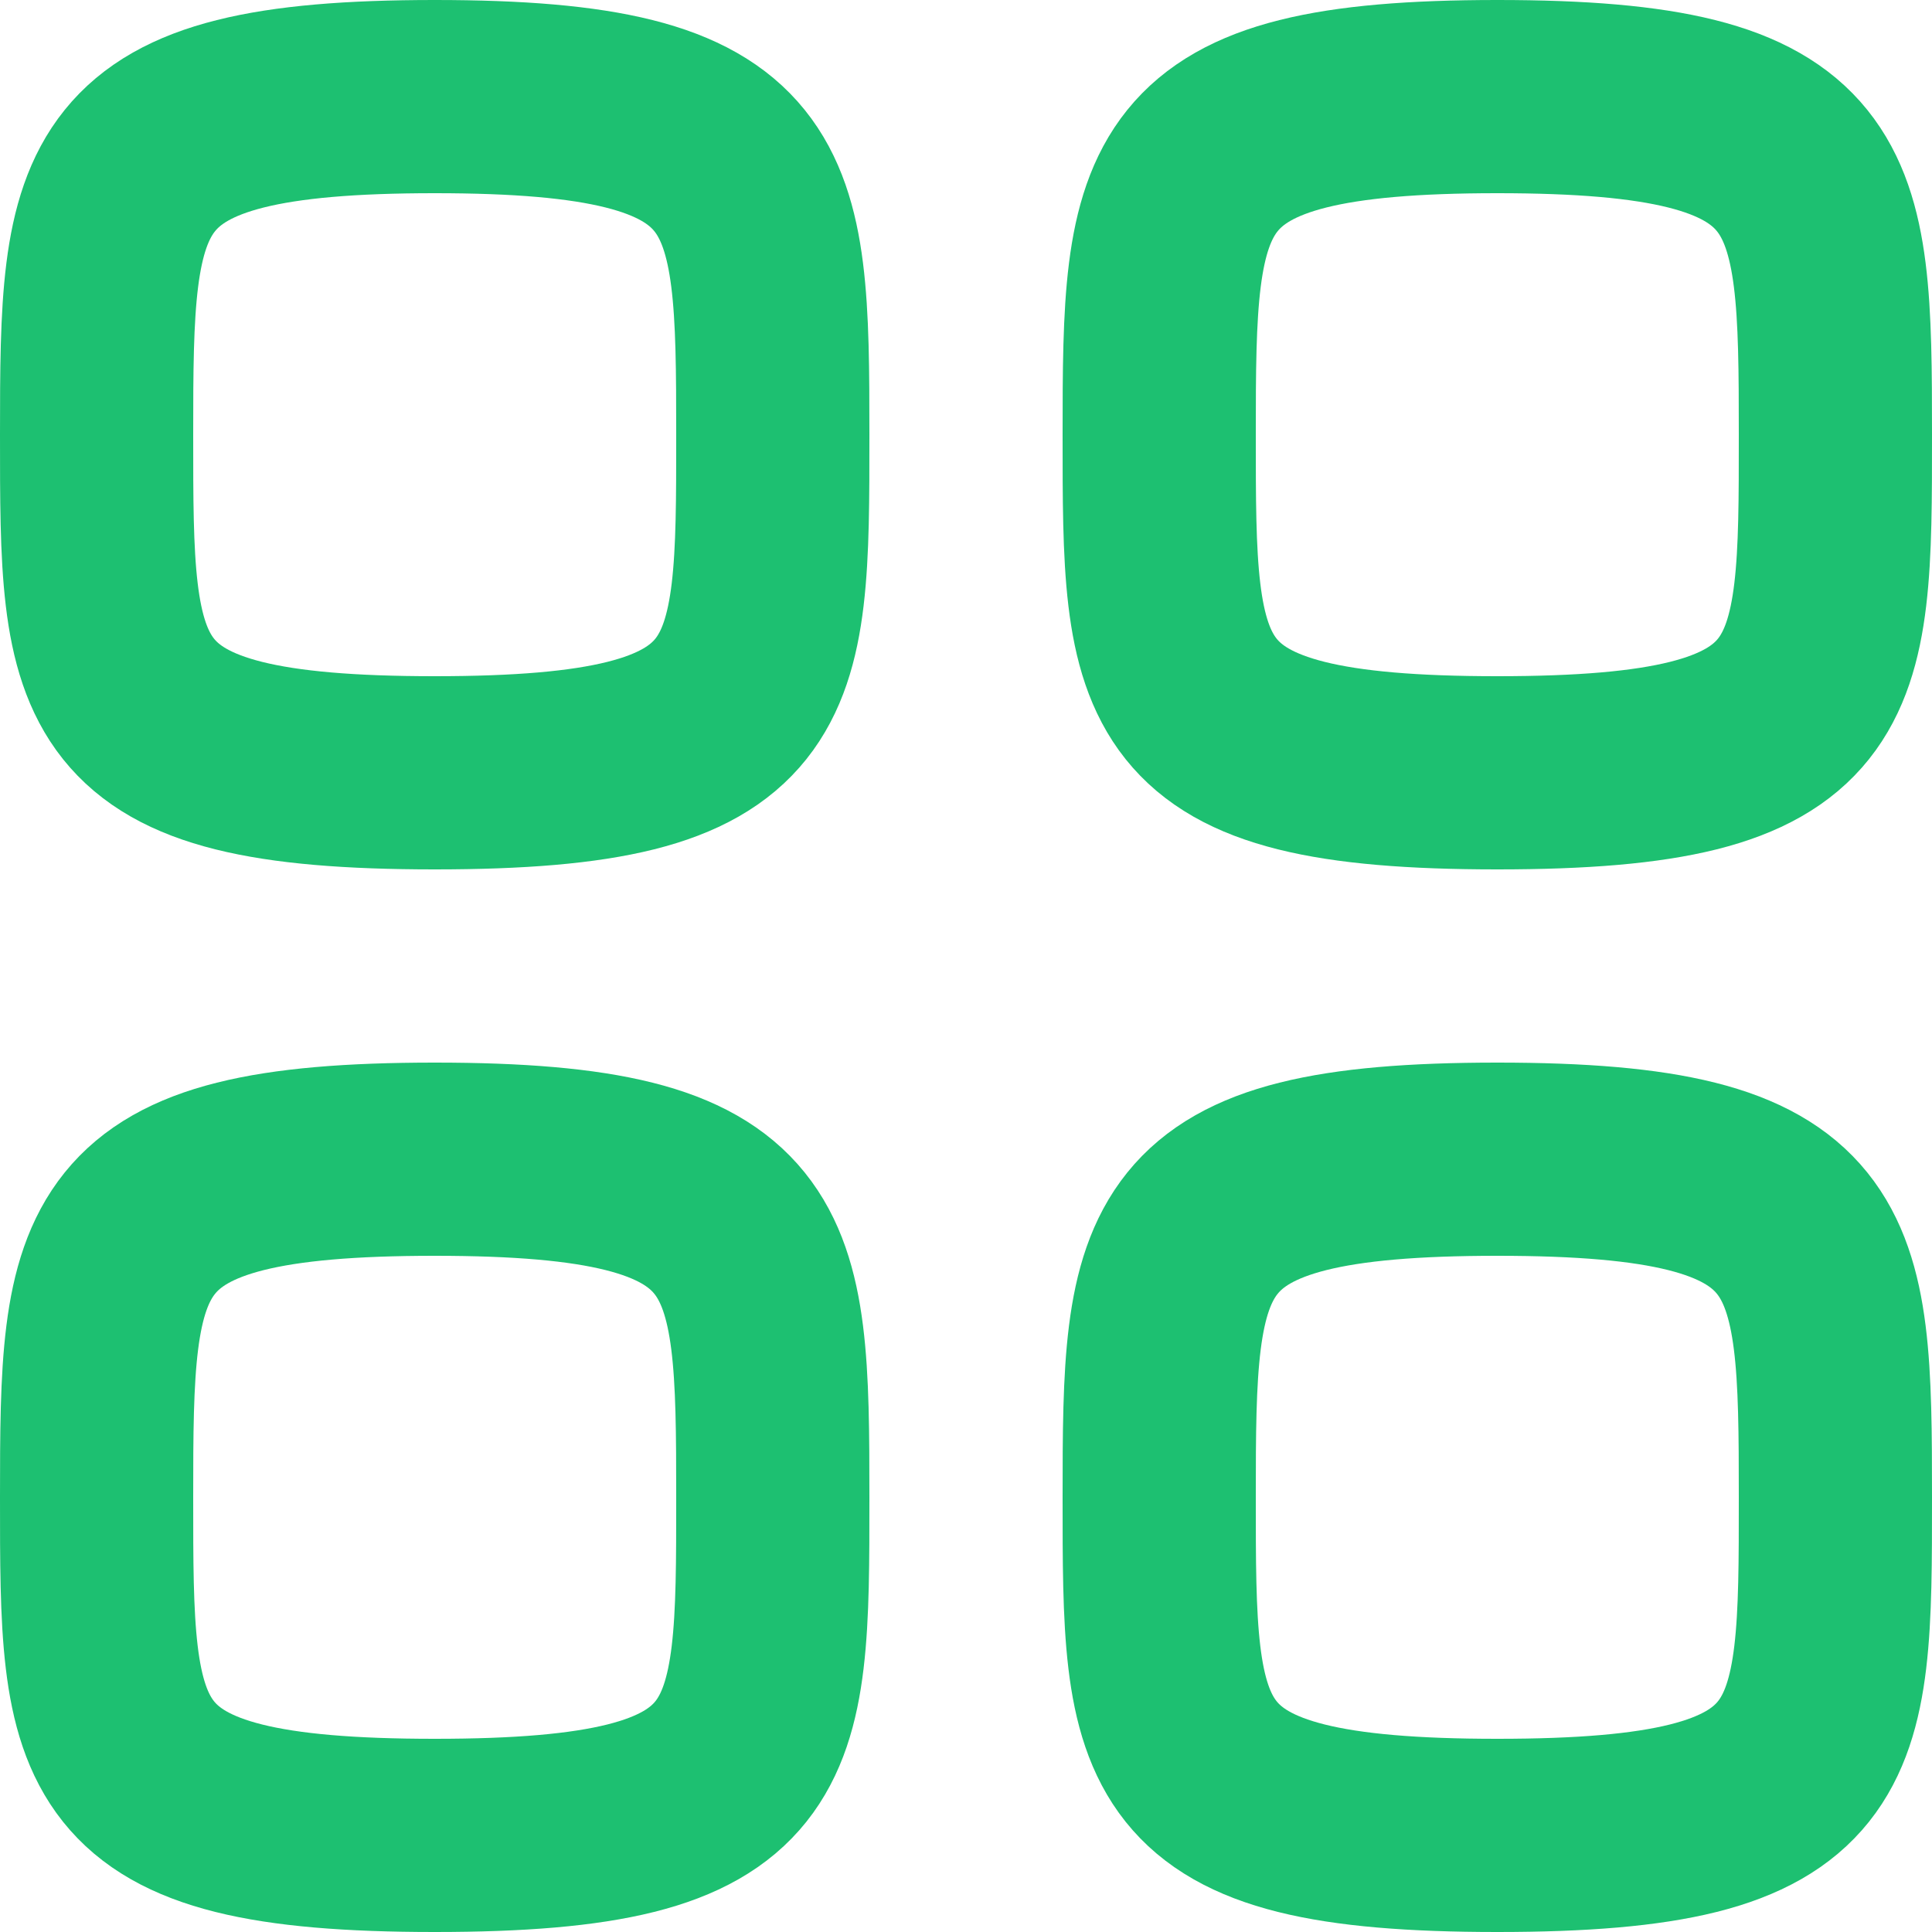
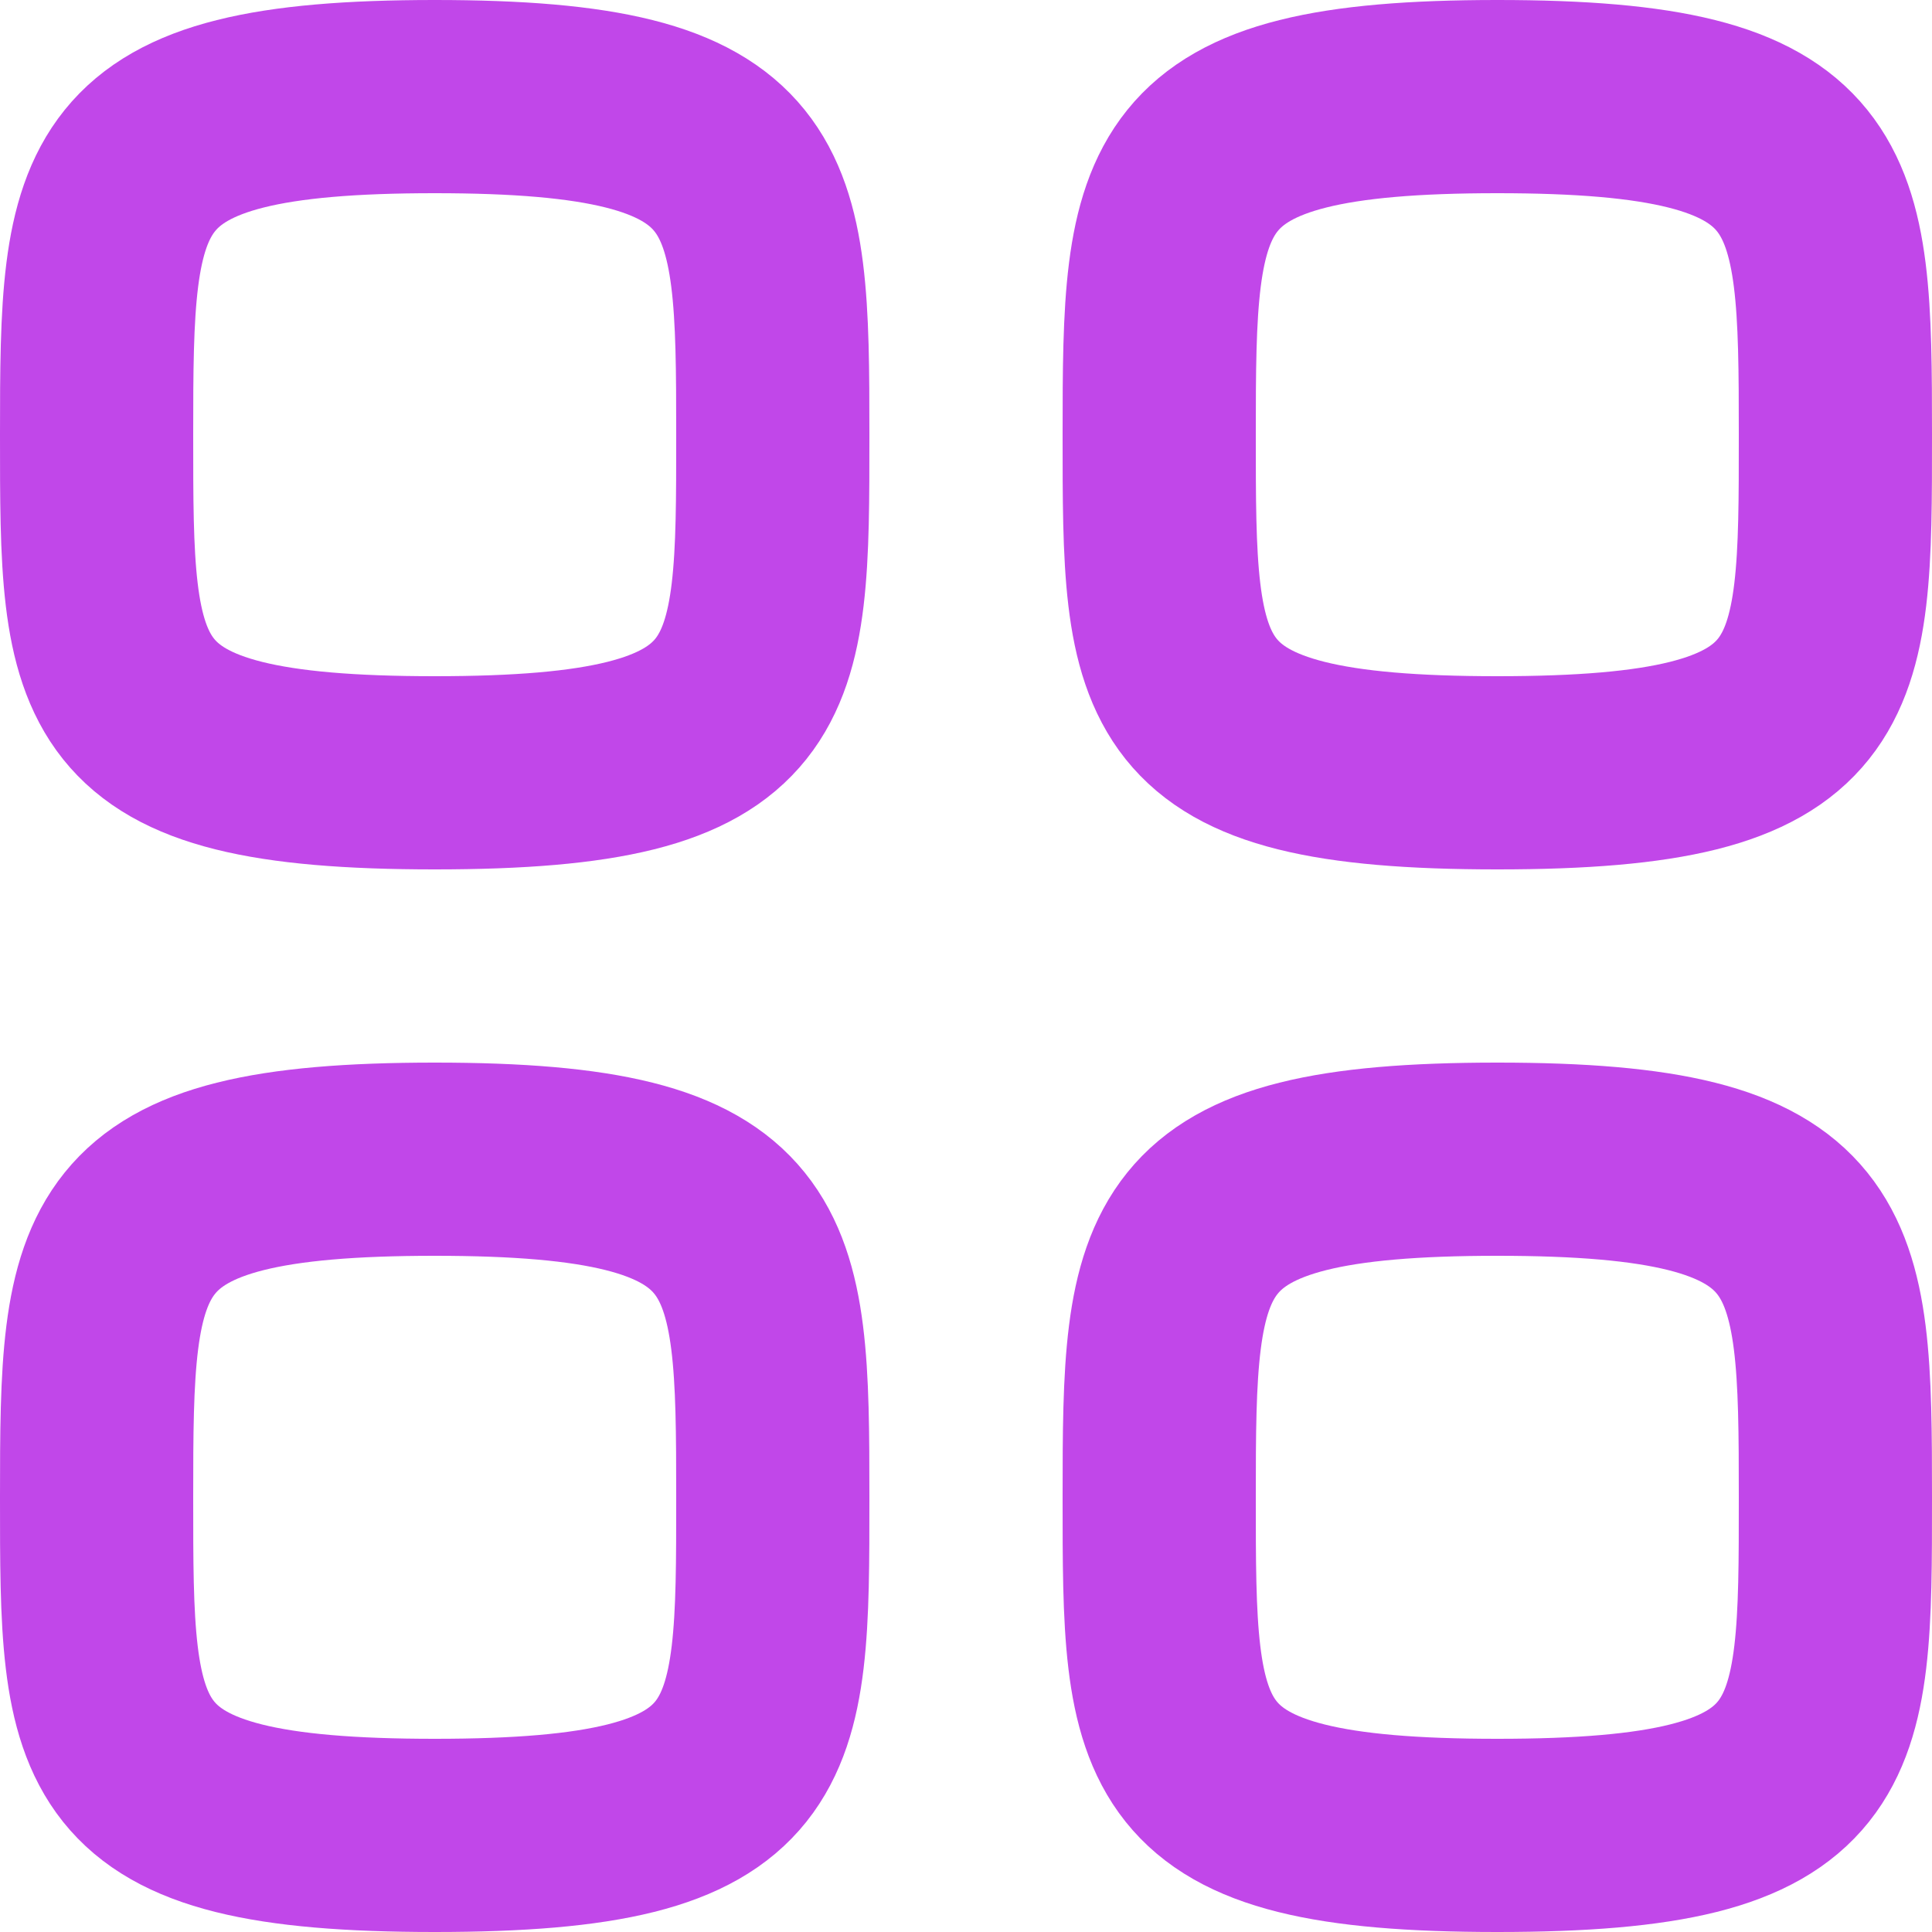
<svg xmlns="http://www.w3.org/2000/svg" width="20" height="20" viewBox="0 0 20 20" fill="none">
-   <path fill-rule="evenodd" clip-rule="evenodd" d="M1 4.5C1 1.875 1.028 1 4.5 1C7.972 1 8 1.875 8 4.5C8 7.125 8.011 8 4.5 8C0.989 8 1 7.125 1 4.5Z" stroke="#1DC071" stroke-width="2" stroke-linecap="round" stroke-linejoin="round" />
-   <path fill-rule="evenodd" clip-rule="evenodd" d="M12 4.5C12 1.875 12.028 1 15.5 1C18.972 1 19 1.875 19 4.5C19 7.125 19.011 8 15.5 8C11.989 8 12 7.125 12 4.5Z" stroke="#1DC071" stroke-width="2" stroke-linecap="round" stroke-linejoin="round" />
-   <path fill-rule="evenodd" clip-rule="evenodd" d="M1 15.5C1 12.875 1.028 12 4.5 12C7.972 12 8 12.875 8 15.5C8 18.125 8.011 19 4.5 19C0.989 19 1 18.125 1 15.5Z" stroke="#1DC071" stroke-width="2" stroke-linecap="round" stroke-linejoin="round" />
-   <path fill-rule="evenodd" clip-rule="evenodd" d="M12 15.5C12 12.875 12.028 12 15.5 12C18.972 12 19 12.875 19 15.5C19 18.125 19.011 19 15.5 19C11.989 19 12 18.125 12 15.5Z" stroke="#1DC071" stroke-width="2" stroke-linecap="round" stroke-linejoin="round" />
+   <path fill-rule="evenodd" clip-rule="evenodd" d="M1 4.5C1 1.875 1.028 1 4.5 1C7.972 1 8 1.875 8 4.5C8 7.125 8.011 8 4.5 8C0.989 8 1 7.125 1 4.5Z" stroke="#C147E9" stroke-width="2" stroke-linecap="round" stroke-linejoin="round" />
+   <path fill-rule="evenodd" clip-rule="evenodd" d="M12 4.5C12 1.875 12.028 1 15.5 1C18.972 1 19 1.875 19 4.5C19 7.125 19.011 8 15.5 8C11.989 8 12 7.125 12 4.5Z" stroke="#C147E9" stroke-width="2" stroke-linecap="round" stroke-linejoin="round" />
+   <path fill-rule="evenodd" clip-rule="evenodd" d="M1 15.5C1 12.875 1.028 12 4.5 12C7.972 12 8 12.875 8 15.5C8 18.125 8.011 19 4.5 19C0.989 19 1 18.125 1 15.5Z" stroke="#C147E9" stroke-width="2" stroke-linecap="round" stroke-linejoin="round" />
+   <path fill-rule="evenodd" clip-rule="evenodd" d="M12 15.5C12 12.875 12.028 12 15.5 12C18.972 12 19 12.875 19 15.5C19 18.125 19.011 19 15.5 19C11.989 19 12 18.125 12 15.5Z" stroke="#C147E9" stroke-width="2" stroke-linecap="round" stroke-linejoin="round" />
</svg>
